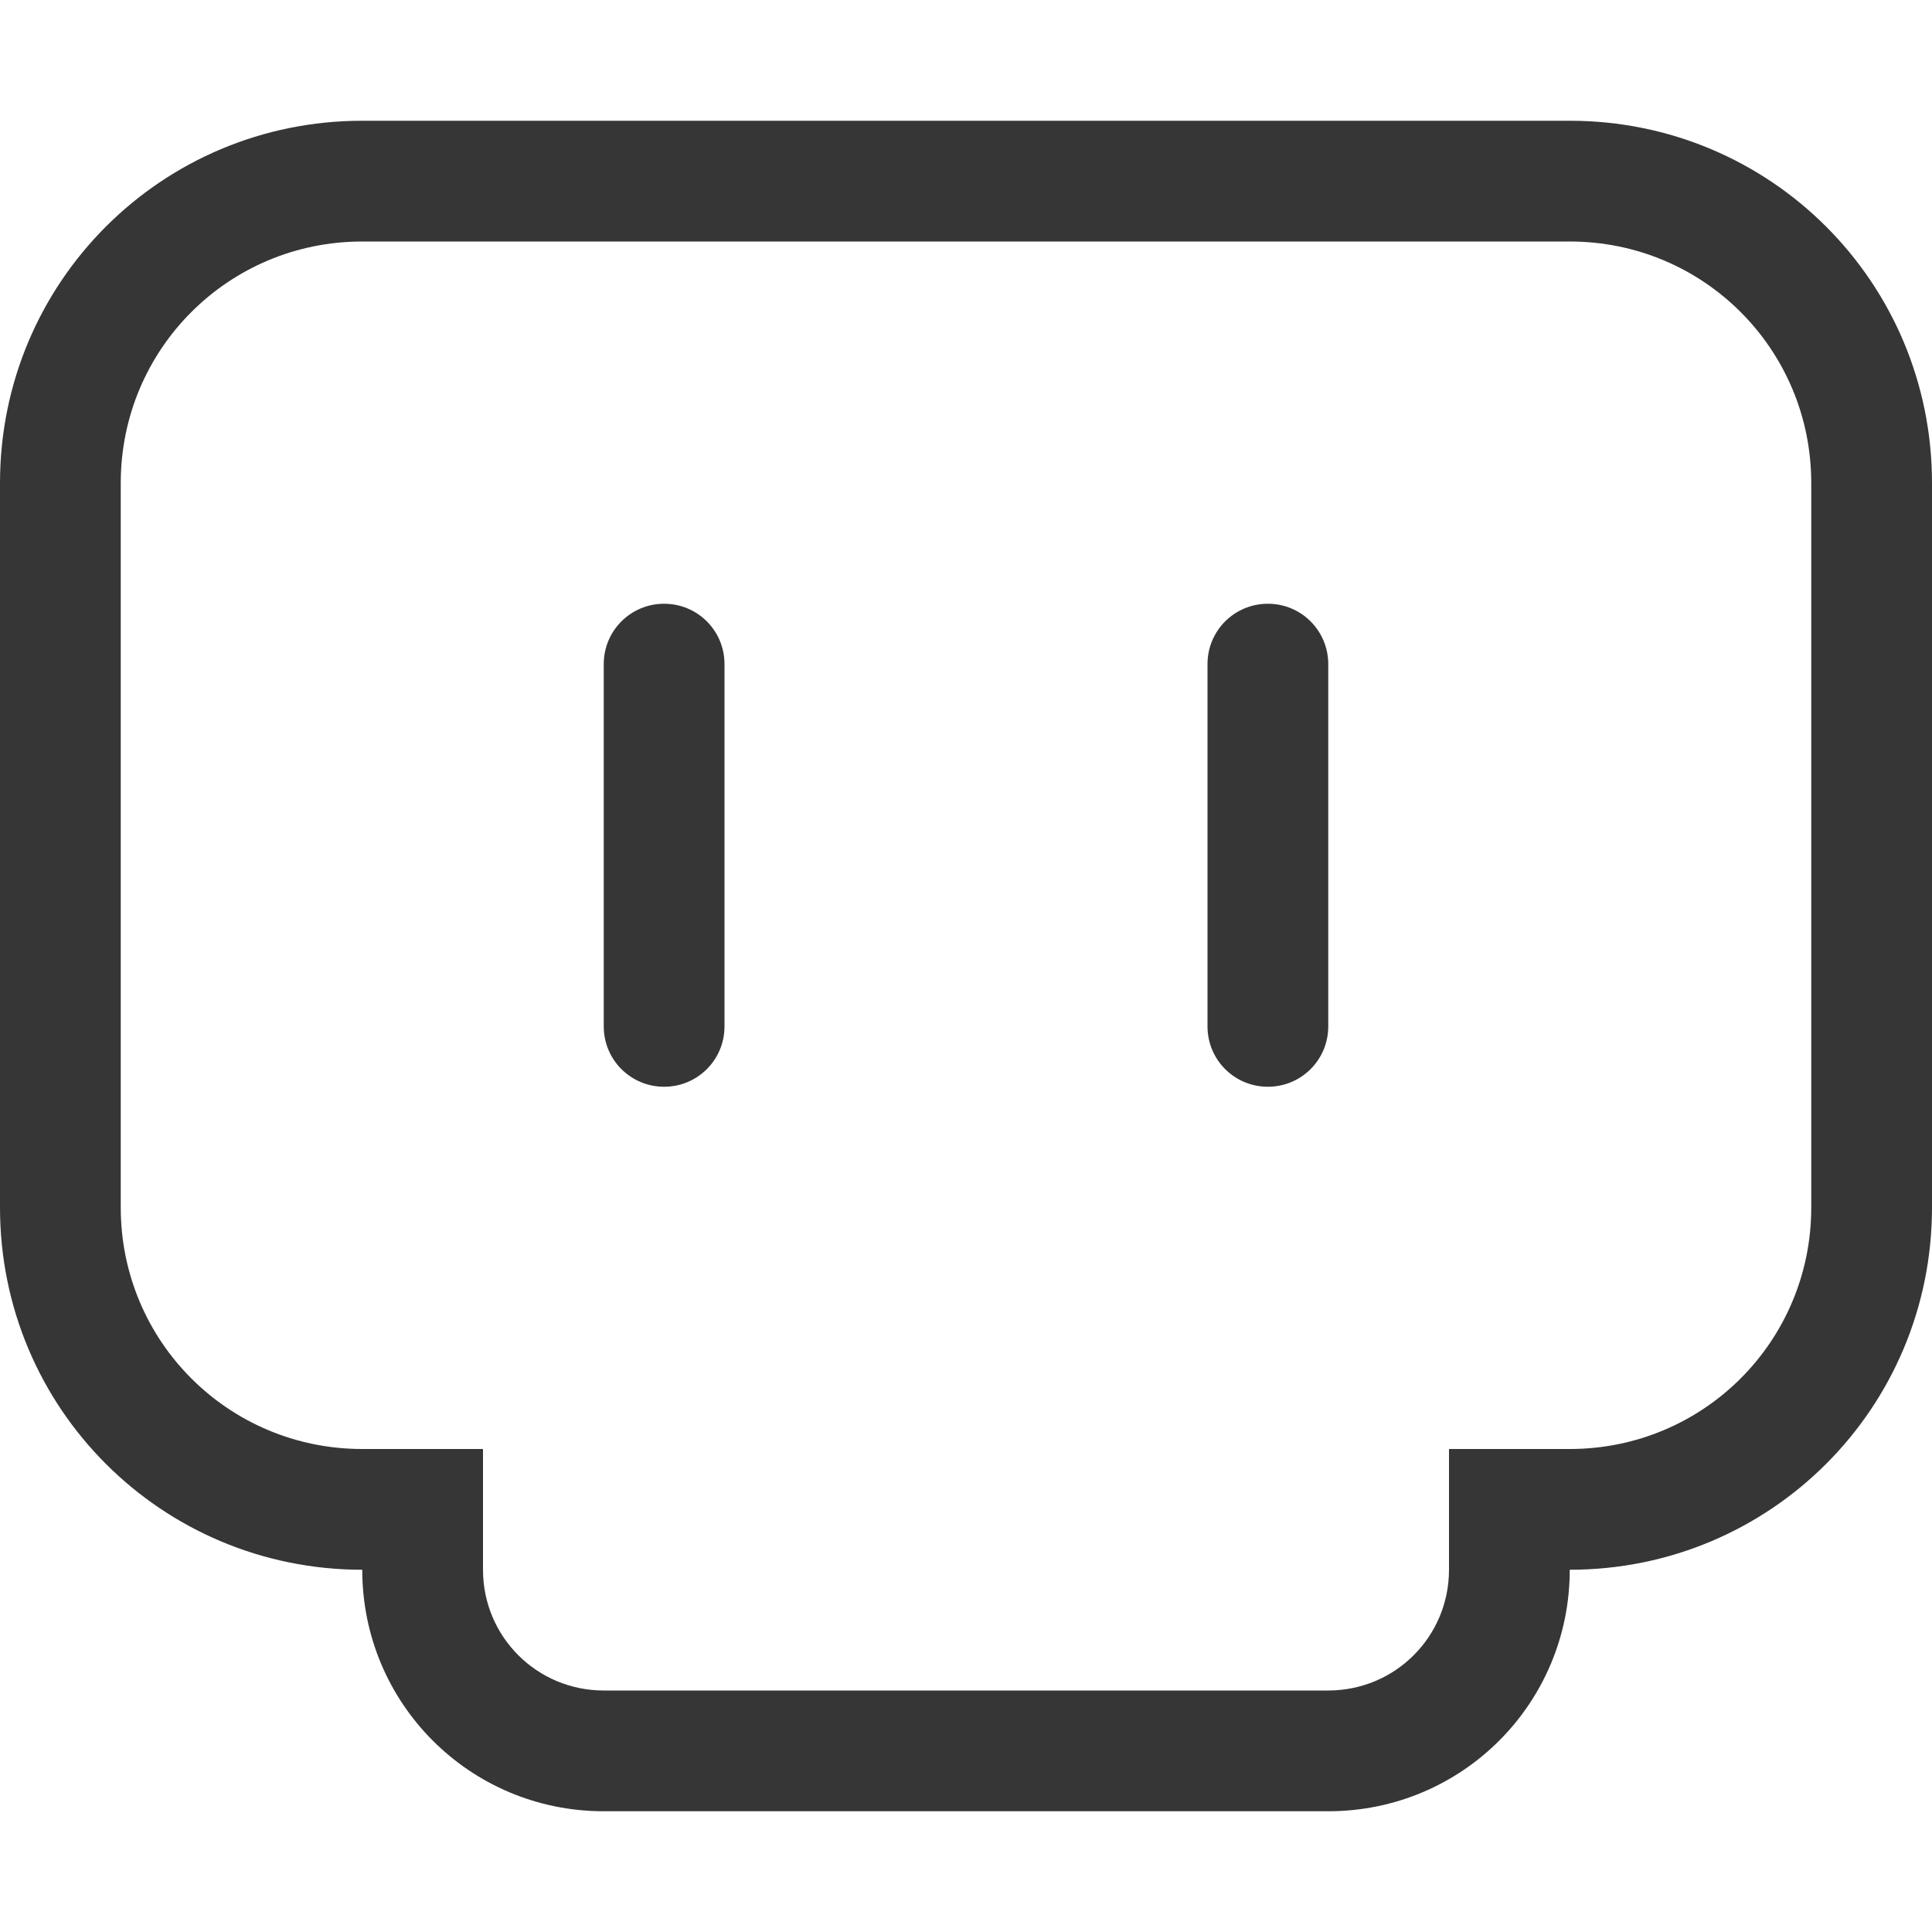
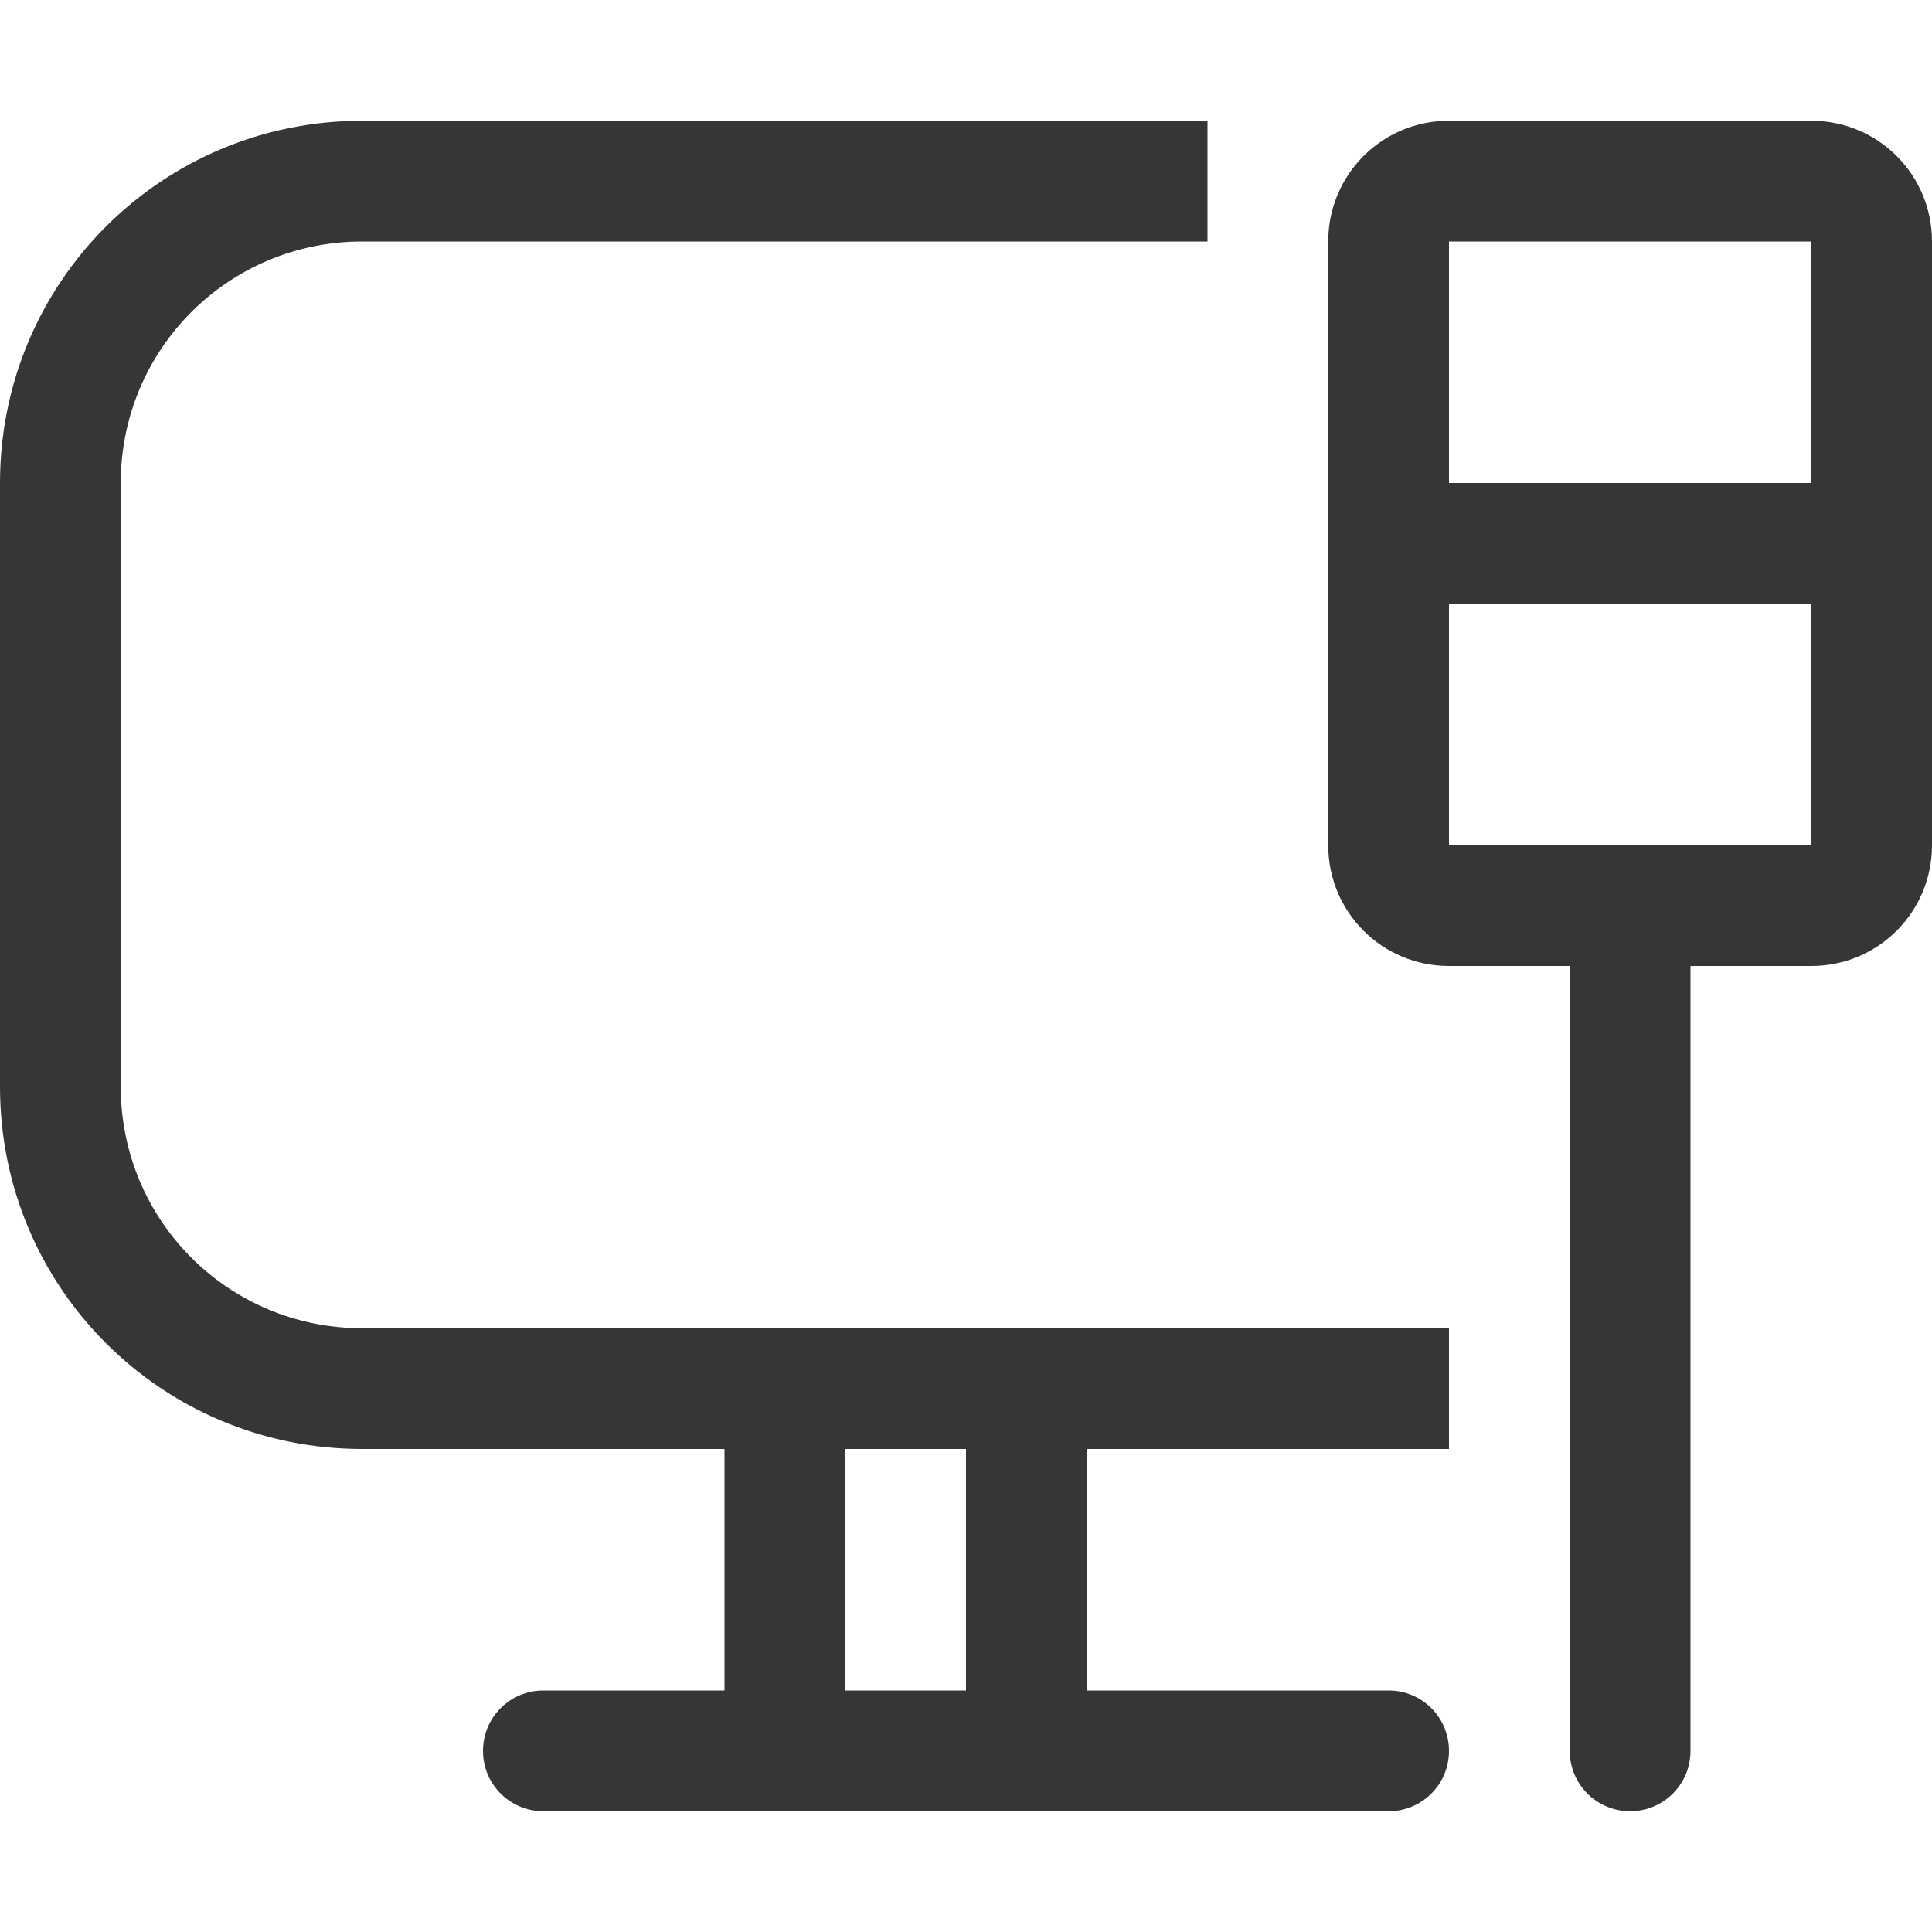
<svg xmlns="http://www.w3.org/2000/svg" width="16" height="16" version="1.1">
-   <path d="m3 1c-1.662 0-3 1.338-3 3v6c0 1.662 1.338 3 3 3 0 1.108 0.892 2 2 2h6c1.108 0 2-0.892 2-2 1.662 0 3-1.338 3-3v-6c0-1.662-1.338-3-3-3zm0 1h10c1.108 0 2 0.892 2 2v6c0 1.108-0.892 2-2 2h-1v1c0 0.554-0.446 1-1 1h-6c-0.554 0-1-0.446-1-1v-1h-1c-1.108 0-2-0.892-2-2v-6c0-1.108 0.892-2 2-2zm2.5 3c-0.277 0-0.5 0.223-0.5 0.5v3c0 0.277 0.223 0.5 0.5 0.5s0.5-0.223 0.5-0.5v-3c0-0.277-0.223-0.5-0.5-0.5zm5 0c-0.277 0-0.5 0.223-0.5 0.5v3c0 0.277 0.223 0.5 0.5 0.5s0.5-0.223 0.5-0.5v-3c0-0.277-0.223-0.5-0.5-0.5z" fill="#363636" />
+   <path d="m3 1c-1.662 0-3 1.338-3 3v5c0 1.662 1.338 3 3 3h3v2h-1.5c-0.277 0-0.5 0.223-0.5 0.5s0.223 0.5 0.5 0.5h7c0.277 0 0.5-0.223 0.5-0.5s-0.223-0.5-0.5-0.5h-2.5v-2h3v-1h-9c-1.108 0-2-0.892-2-2v-5c0-1.108 0.892-2 2-2h7v-1h-7zm9 0c-0.554 0-1 0.446-1 1v2 1 2c0 0.554 0.446 1 1 1h1v6.5c0 0.277 0.223 0.5 0.5 0.5s0.5-0.223 0.5-0.5v-6.5h1c0.554 0 1-0.446 1-1v-5c0-0.554-0.446-1-1-1h-3zm0 1h3v2h-3v-2zm0 3h3v2h-1.5-1.5v-2zm-5 7h1v2h-1v-2z" fill="#363636" />
</svg>
